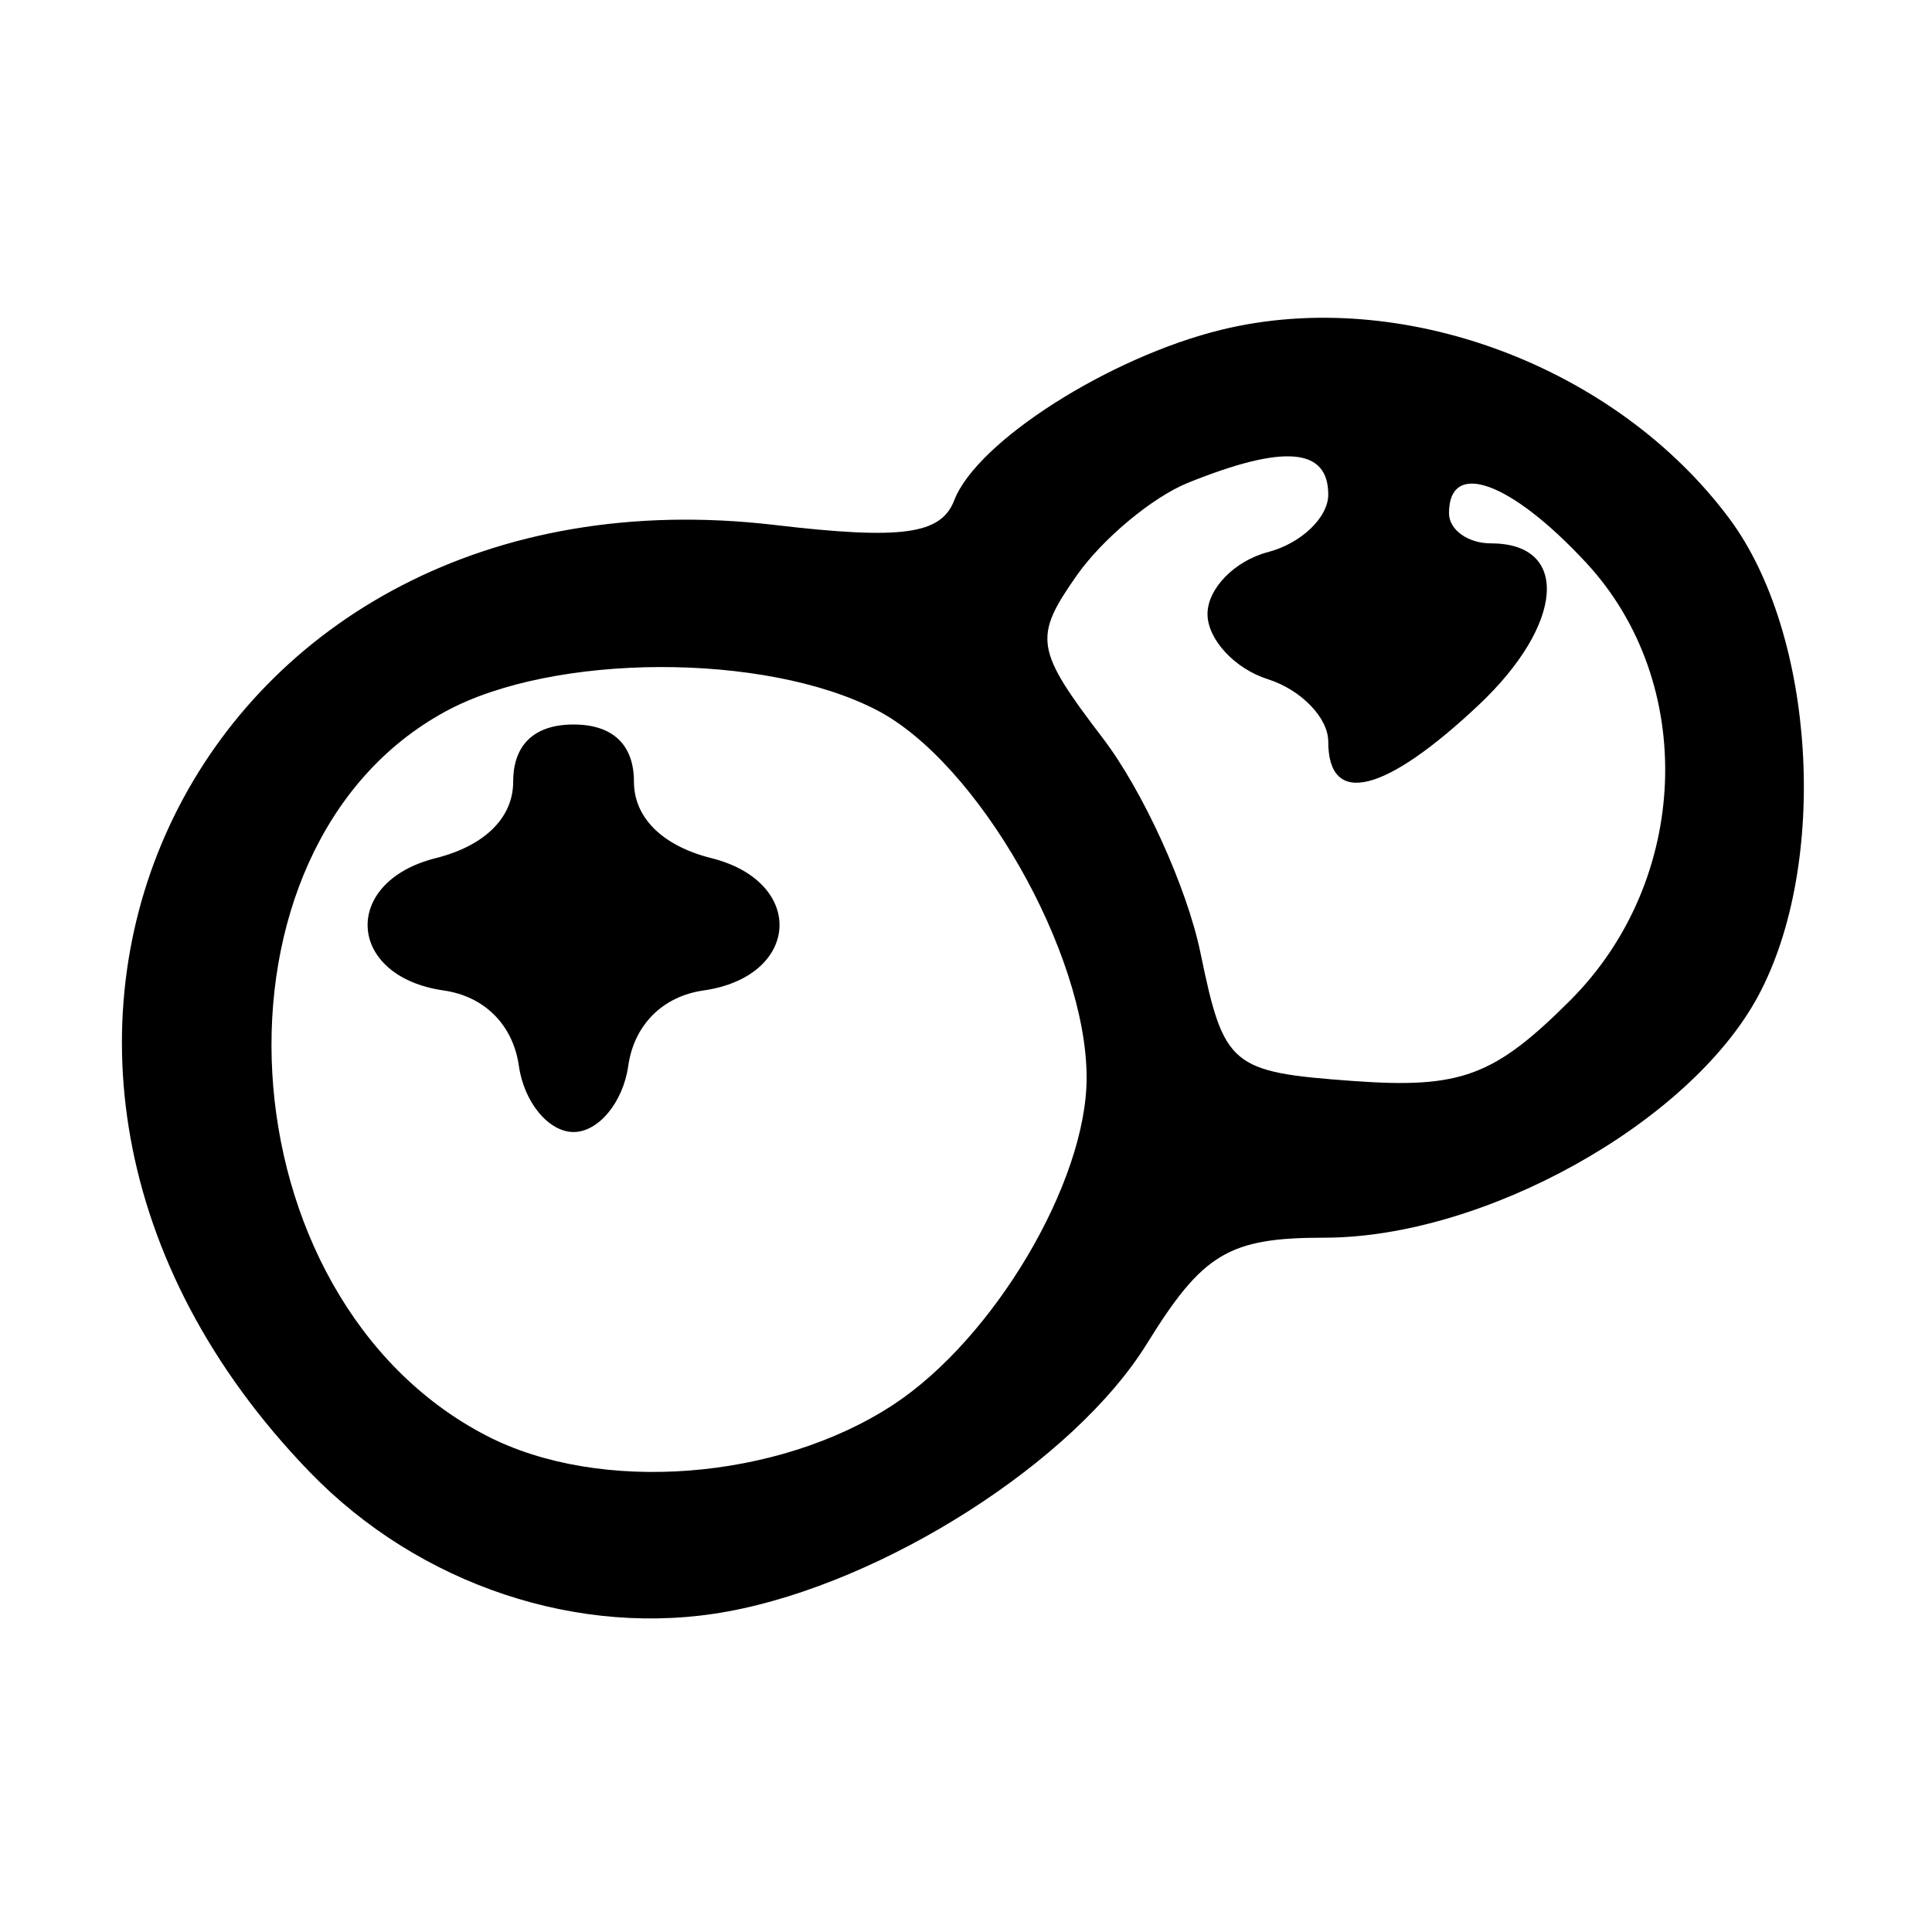
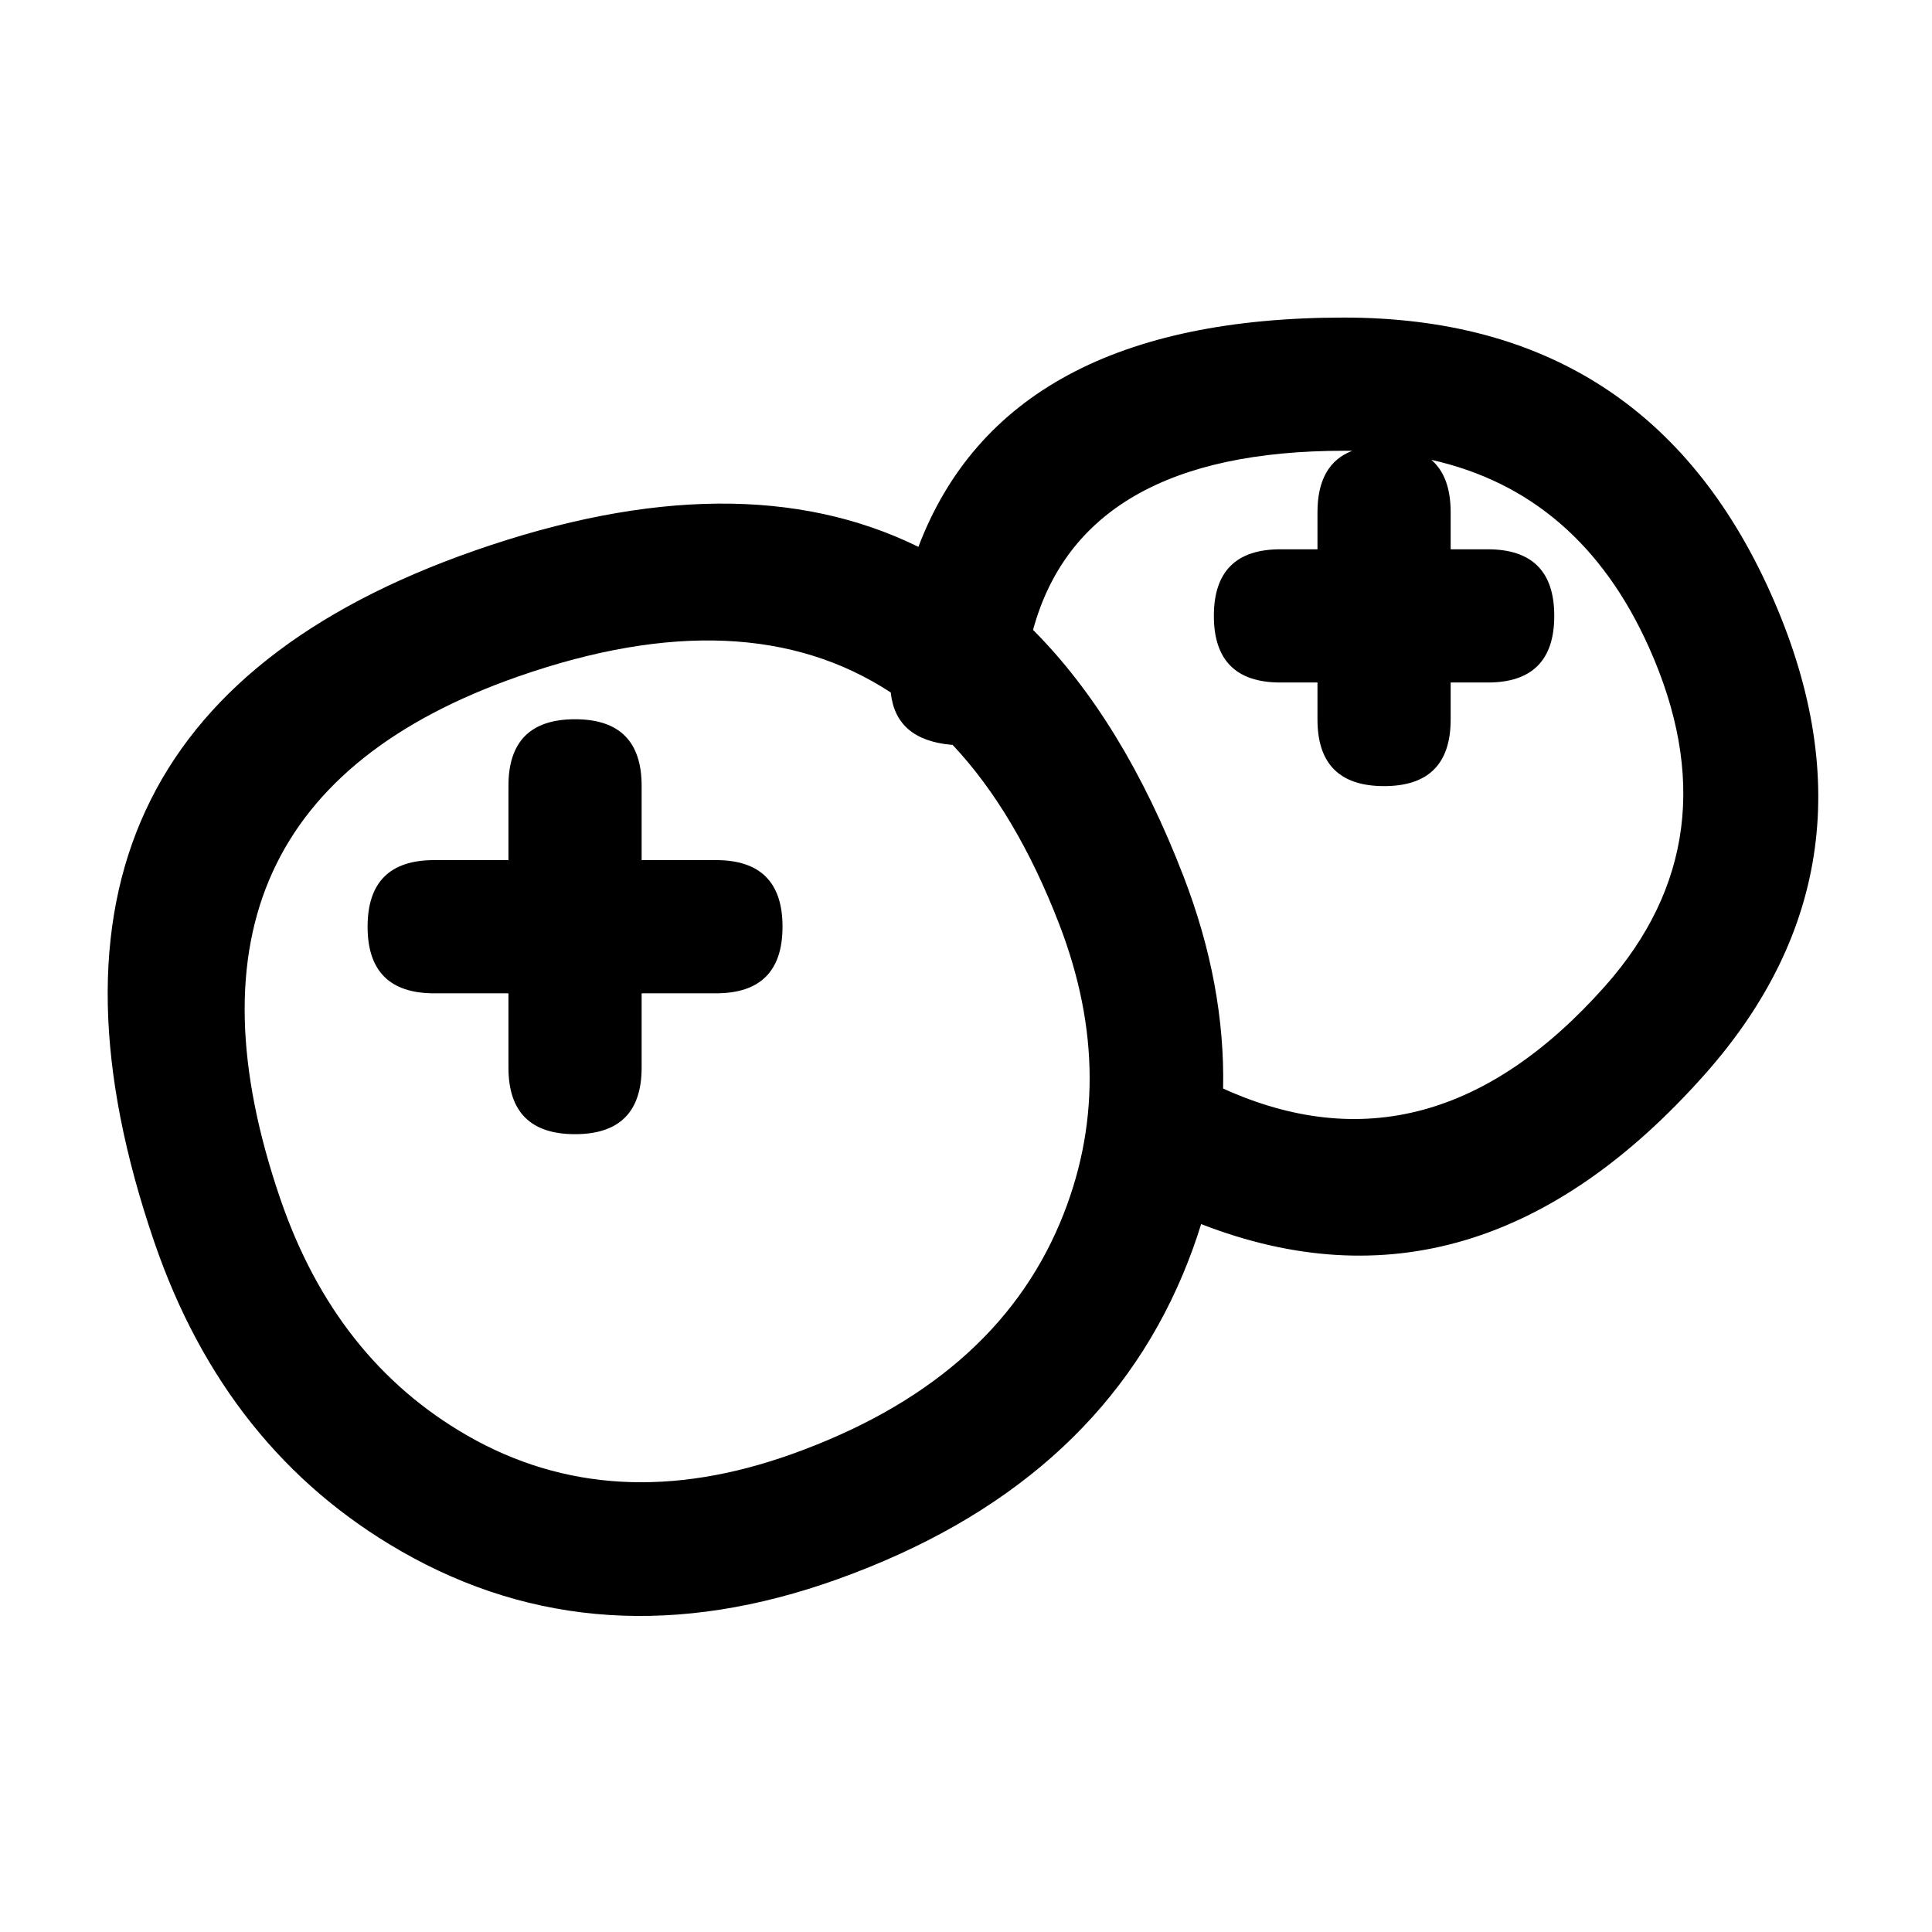
- <svg xmlns="http://www.w3.org/2000/svg" width="64" height="64" viewBox="0 0 64 64" version="1.1">
-   <path d="M 40.479 10.919 C 36.756 11.824, 32.357 14.628, 31.611 16.572 C 31.175 17.707, 29.878 17.886, 25.661 17.390 C 6.549 15.144, -3.149 34.910, 10.266 48.769 C 13.889 52.513, 19.207 54.284, 24.115 53.381 C 29.295 52.427, 35.586 48.407, 37.995 44.509 C 39.843 41.518, 40.711 41, 43.870 41 C 49.157 41, 55.972 37.206, 58.238 33 C 60.601 28.612, 60.144 21.011, 57.285 17.176 C 53.512 12.114, 46.423 9.475, 40.479 10.919 M 39.357 15.992 C 38.178 16.467, 36.516 17.852, 35.664 19.069 C 34.226 21.122, 34.289 21.513, 36.534 24.456 C 37.865 26.201, 39.320 29.400, 39.767 31.564 C 40.543 35.326, 40.766 35.514, 44.808 35.808 C 48.387 36.069, 49.495 35.658, 52.019 33.135 C 55.992 29.161, 56.231 22.621, 52.548 18.646 C 50.045 15.945, 48 15.205, 48 17 C 48 17.550, 48.627 18, 49.393 18 C 52.015 18, 51.816 20.680, 48.997 23.341 C 45.874 26.288, 44 26.748, 44 24.567 C 44 23.779, 43.100 22.849, 42 22.500 C 40.900 22.151, 40 21.178, 40 20.339 C 40 19.500, 40.900 18.577, 42 18.290 C 43.100 18.002, 44 17.144, 44 16.383 C 44 14.833, 42.535 14.709, 39.357 15.992 M 14.763 23.565 C 6.458 28.072, 7.301 43.002, 16.119 47.561 C 19.857 49.495, 25.755 49.046, 29.586 46.536 C 32.921 44.350, 35.992 39.165, 35.996 35.710 C 36.002 31.578, 32.393 25.255, 29.040 23.521 C 25.333 21.604, 18.337 21.626, 14.763 23.565 M 17 25.892 C 17 27.088, 16.057 28.020, 14.434 28.427 C 11.290 29.216, 11.480 32.351, 14.699 32.811 C 16.052 33.005, 16.995 33.952, 17.189 35.311 C 17.360 36.515, 18.175 37.500, 19 37.500 C 19.825 37.500, 20.640 36.515, 20.811 35.311 C 21.005 33.952, 21.948 33.005, 23.301 32.811 C 26.520 32.351, 26.710 29.216, 23.566 28.427 C 21.943 28.020, 21 27.088, 21 25.892 C 21 24.667, 20.295 24, 19 24 C 17.705 24, 17 24.667, 17 25.892" stroke="none" fill="#000000" fill-rule="evenodd" />
+ <svg xmlns="http://www.w3.org/2000/svg" width="64" height="64" viewBox="0 0 64 64">
+   <defs />
+   <path id="path449" fill="#000000" d="M39.789,40.549 Q39.532,41.386 39.184,42.214 Q36.216,49.276 27.74,52.315 Q19.84,55.147 13.284,51.383 Q7.473,48.046 5.108,41.135 Q-0.758,23.998 15.71,18.245 L15.72,18.241 Q24.467,15.188 30.423,18.115 Q33.311,10.52 44.523,10.52 Q54.554,10.52 58.644,19.625 Q62.678,28.604 56.469,35.595 Q48.918,44.099 39.789,40.549 Z M29.508,22.94 Q24.694,19.783 17.174,22.407 L17.165,22.41 Q4.837,26.718 9.283,39.706 Q11.11,45.046 15.482,47.556 Q20.27,50.306 26.25,48.162 Q32.9,45.778 35.116,40.504 Q37.09,35.808 35.088,30.615 Q33.663,26.919 31.558,24.676 Q31.532,24.674 31.508,24.672 Q29.669,24.505 29.508,22.94 Z M42.417,18.196 L43.643,18.196 L43.643,16.97 Q43.643,15.377 44.793,14.934 Q44.66,14.932 44.523,14.932 Q35.84,14.932 34.221,20.866 Q37.216,23.869 39.205,29.028 Q40.588,32.614 40.517,36.059 Q47.387,39.178 53.17,32.666 Q57.483,27.808 54.619,21.434 Q52.327,16.331 47.415,15.233 Q48.055,15.781 48.055,16.97 L48.055,18.196 L49.281,18.196 Q51.487,18.196 51.487,20.402 Q51.487,22.609 49.281,22.609 L48.055,22.609 L48.055,23.834 Q48.055,26.041 45.849,26.041 Q43.643,26.041 43.643,23.834 L43.643,22.609 L42.417,22.609 Q40.211,22.609 40.211,20.402 Q40.211,18.196 42.417,18.196 Z M14.383,28.492 L16.843,28.492 L16.843,26.032 Q16.843,23.826 19.049,23.826 Q21.255,23.826 21.255,26.032 L21.255,28.492 L23.716,28.492 Q25.922,28.492 25.922,30.698 Q25.922,32.905 23.716,32.905 L21.255,32.905 L21.255,35.365 Q21.255,37.571 19.049,37.571 Q16.843,37.571 16.843,35.365 L16.843,32.905 L14.383,32.905 Q12.177,32.905 12.177,30.698 Q12.177,28.492 14.383,28.492 Z" />
</svg>
